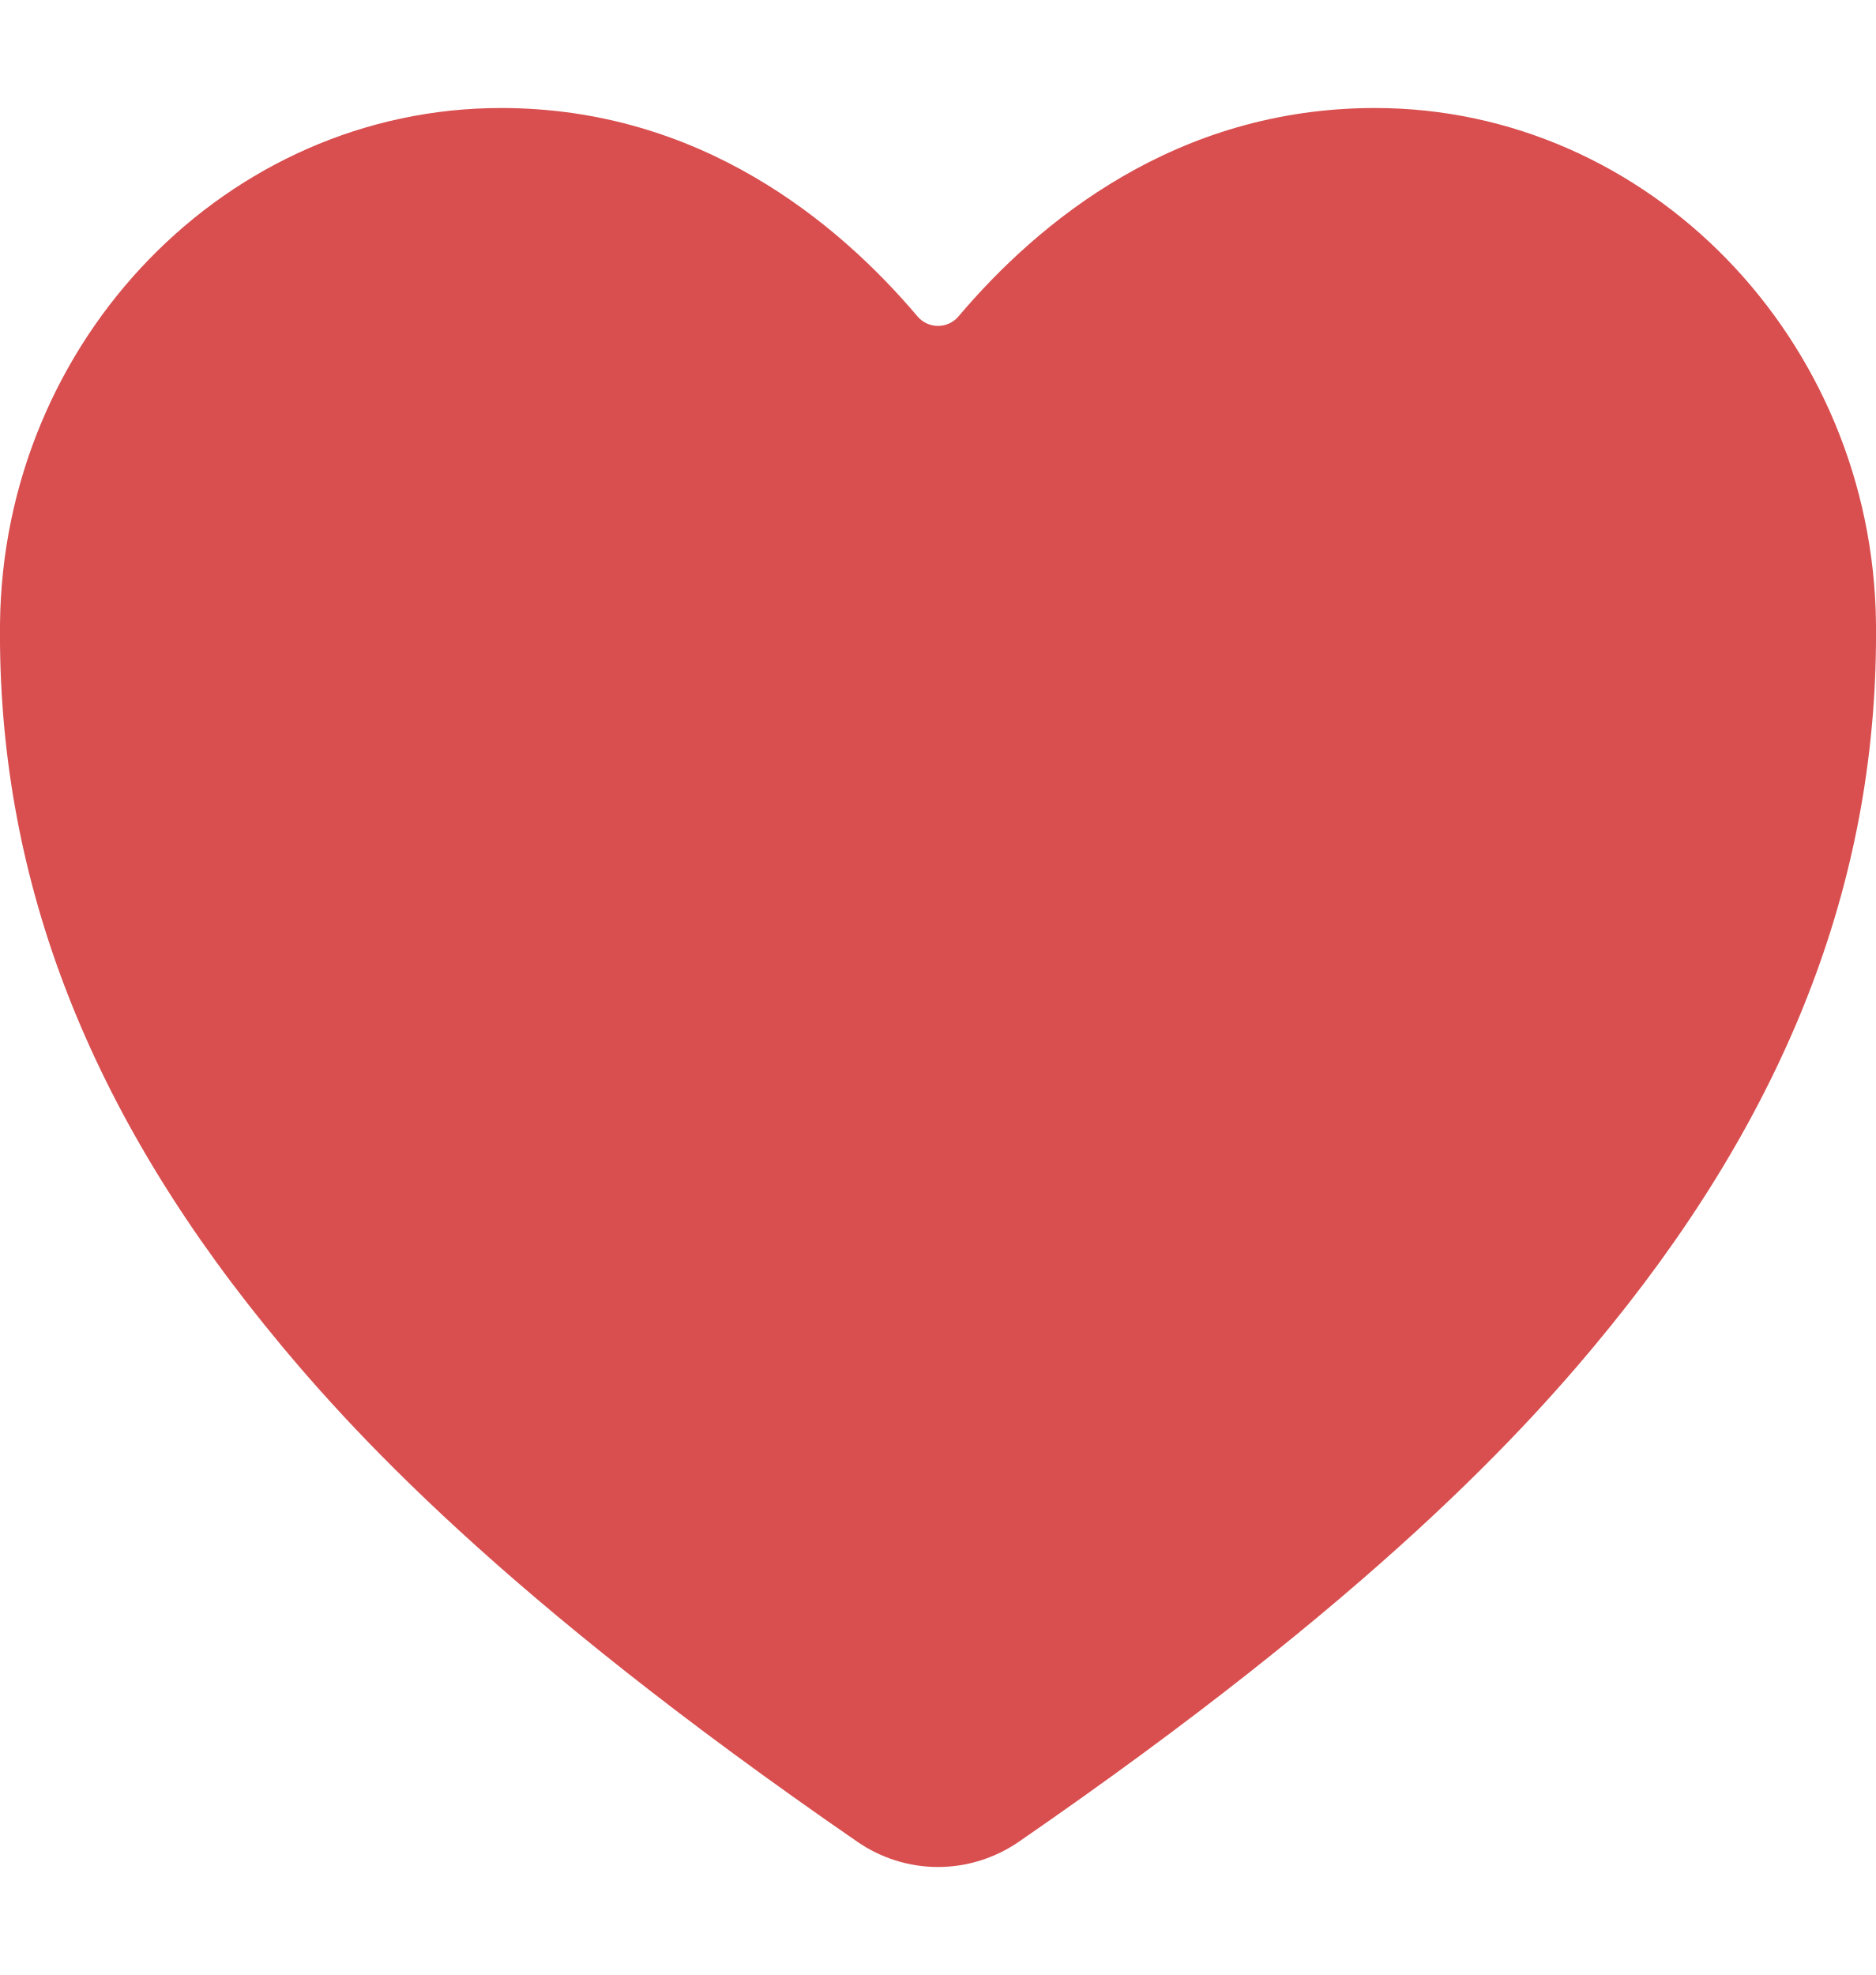
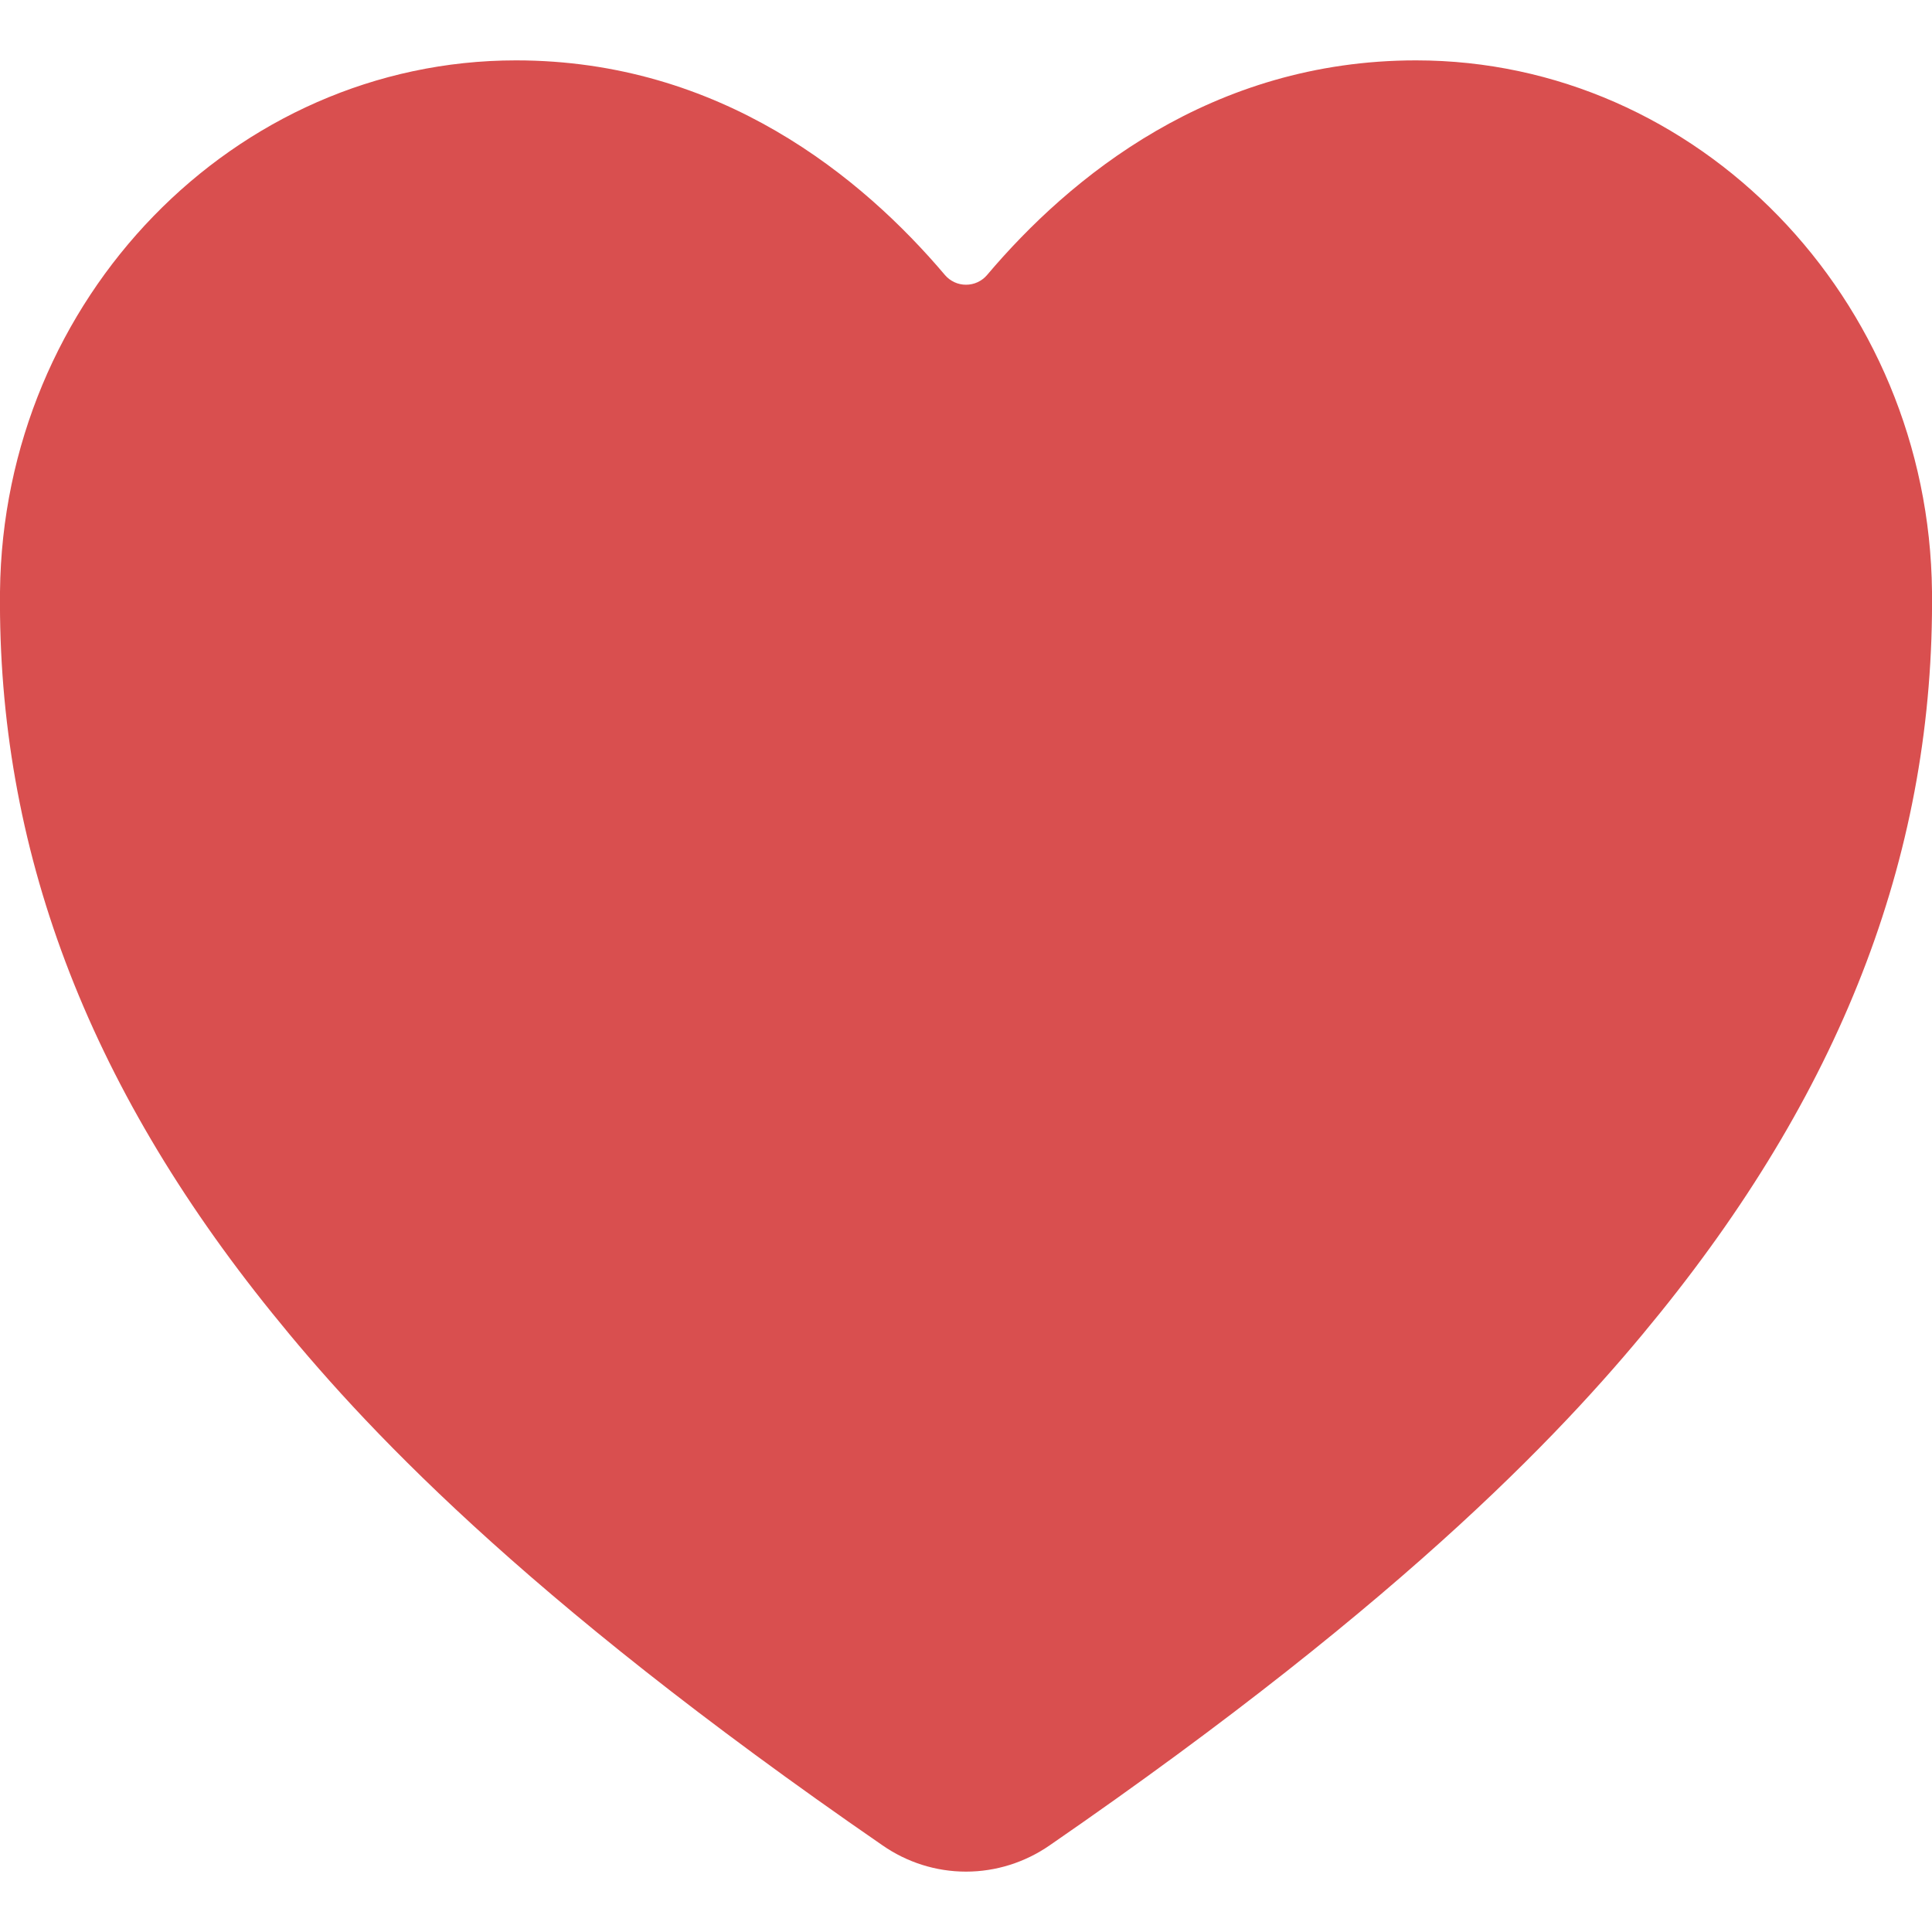
- <svg xmlns="http://www.w3.org/2000/svg" width="19" height="20" viewBox="0 0 16 15" fill="none">
+ <svg xmlns="http://www.w3.org/2000/svg" width="18" height="18" viewBox="0 0 16 15" fill="none">
  <path d="M8 15C7.753 15 7.512 14.924 7.308 14.782C4.285 12.698 2.976 11.27 2.255 10.376C0.716 8.472 -0.02 6.517 0 4.4C0.025 1.973 1.941 0 4.273 0C5.968 0 7.142 0.97 7.826 1.778C7.847 1.803 7.874 1.823 7.904 1.837C7.934 1.851 7.967 1.858 8 1.858C8.033 1.858 8.066 1.851 8.096 1.837C8.126 1.823 8.153 1.803 8.174 1.778C8.858 0.969 10.032 0 11.727 0C14.059 0 15.975 1.973 16 4.4C16.02 6.518 15.283 8.473 13.745 10.377C13.024 11.27 11.715 12.699 8.692 14.783C8.488 14.924 8.247 15 8 15Z" fill="#D94F4F" />
</svg>
